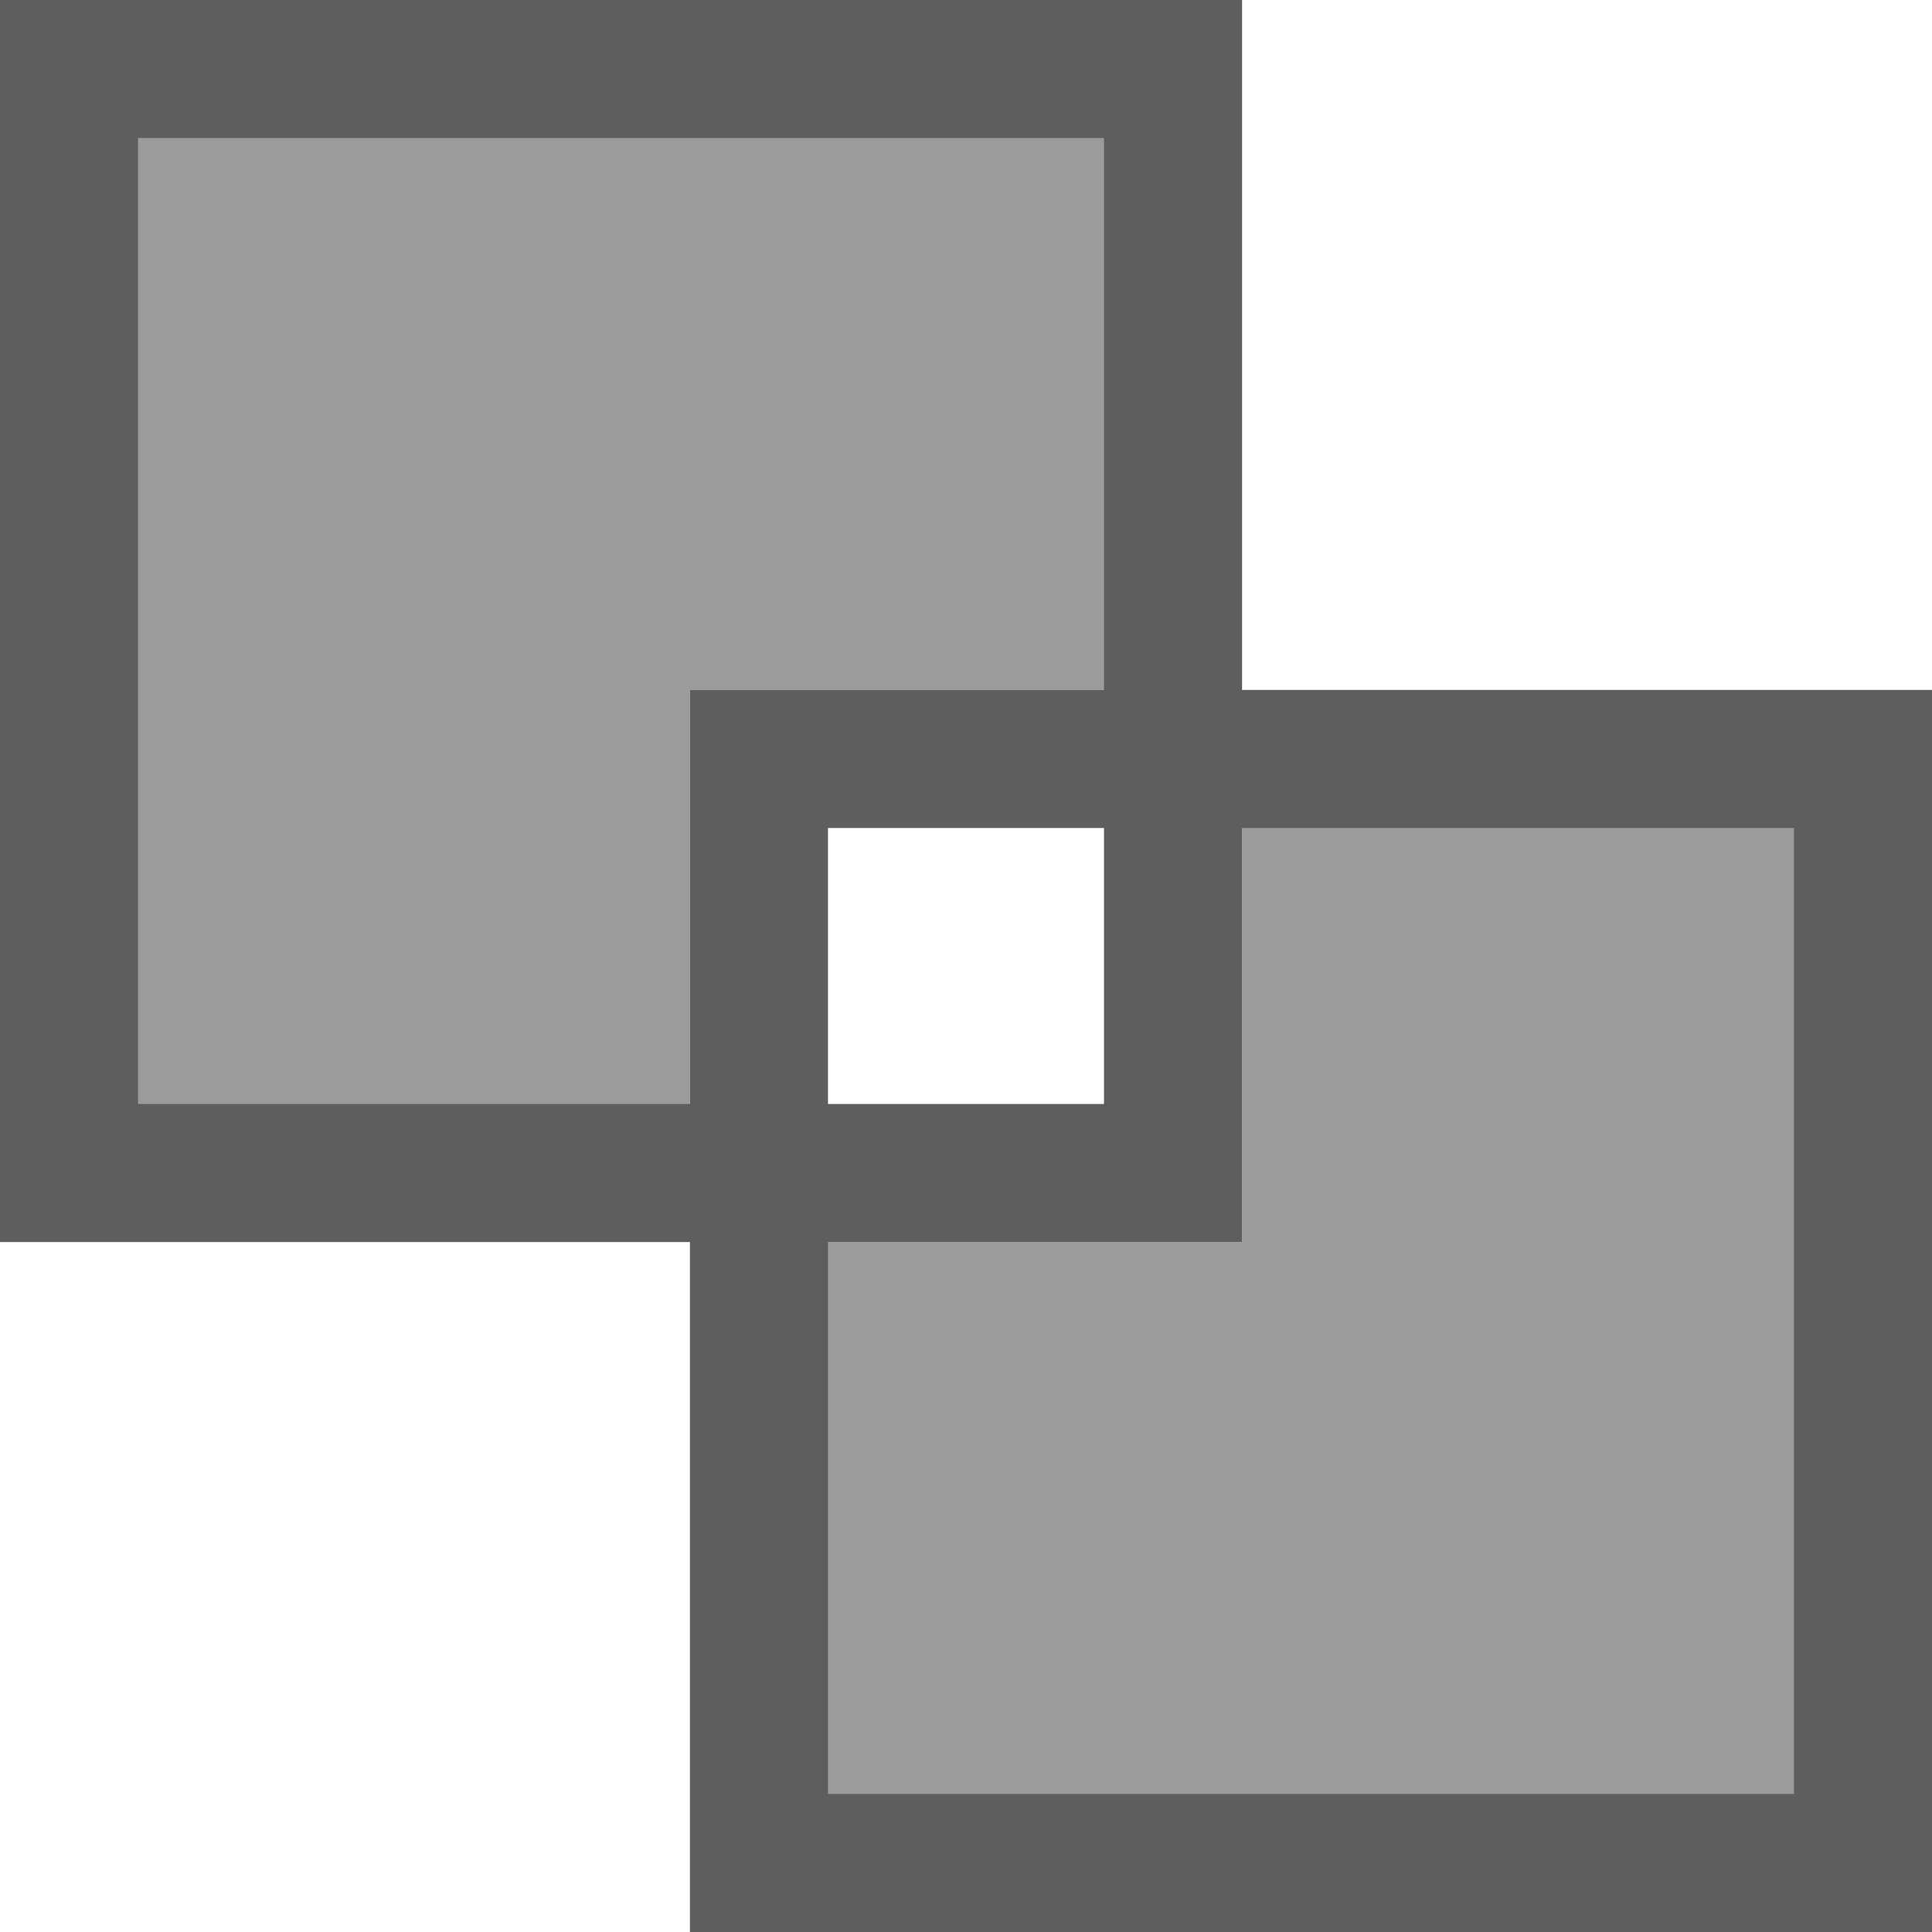
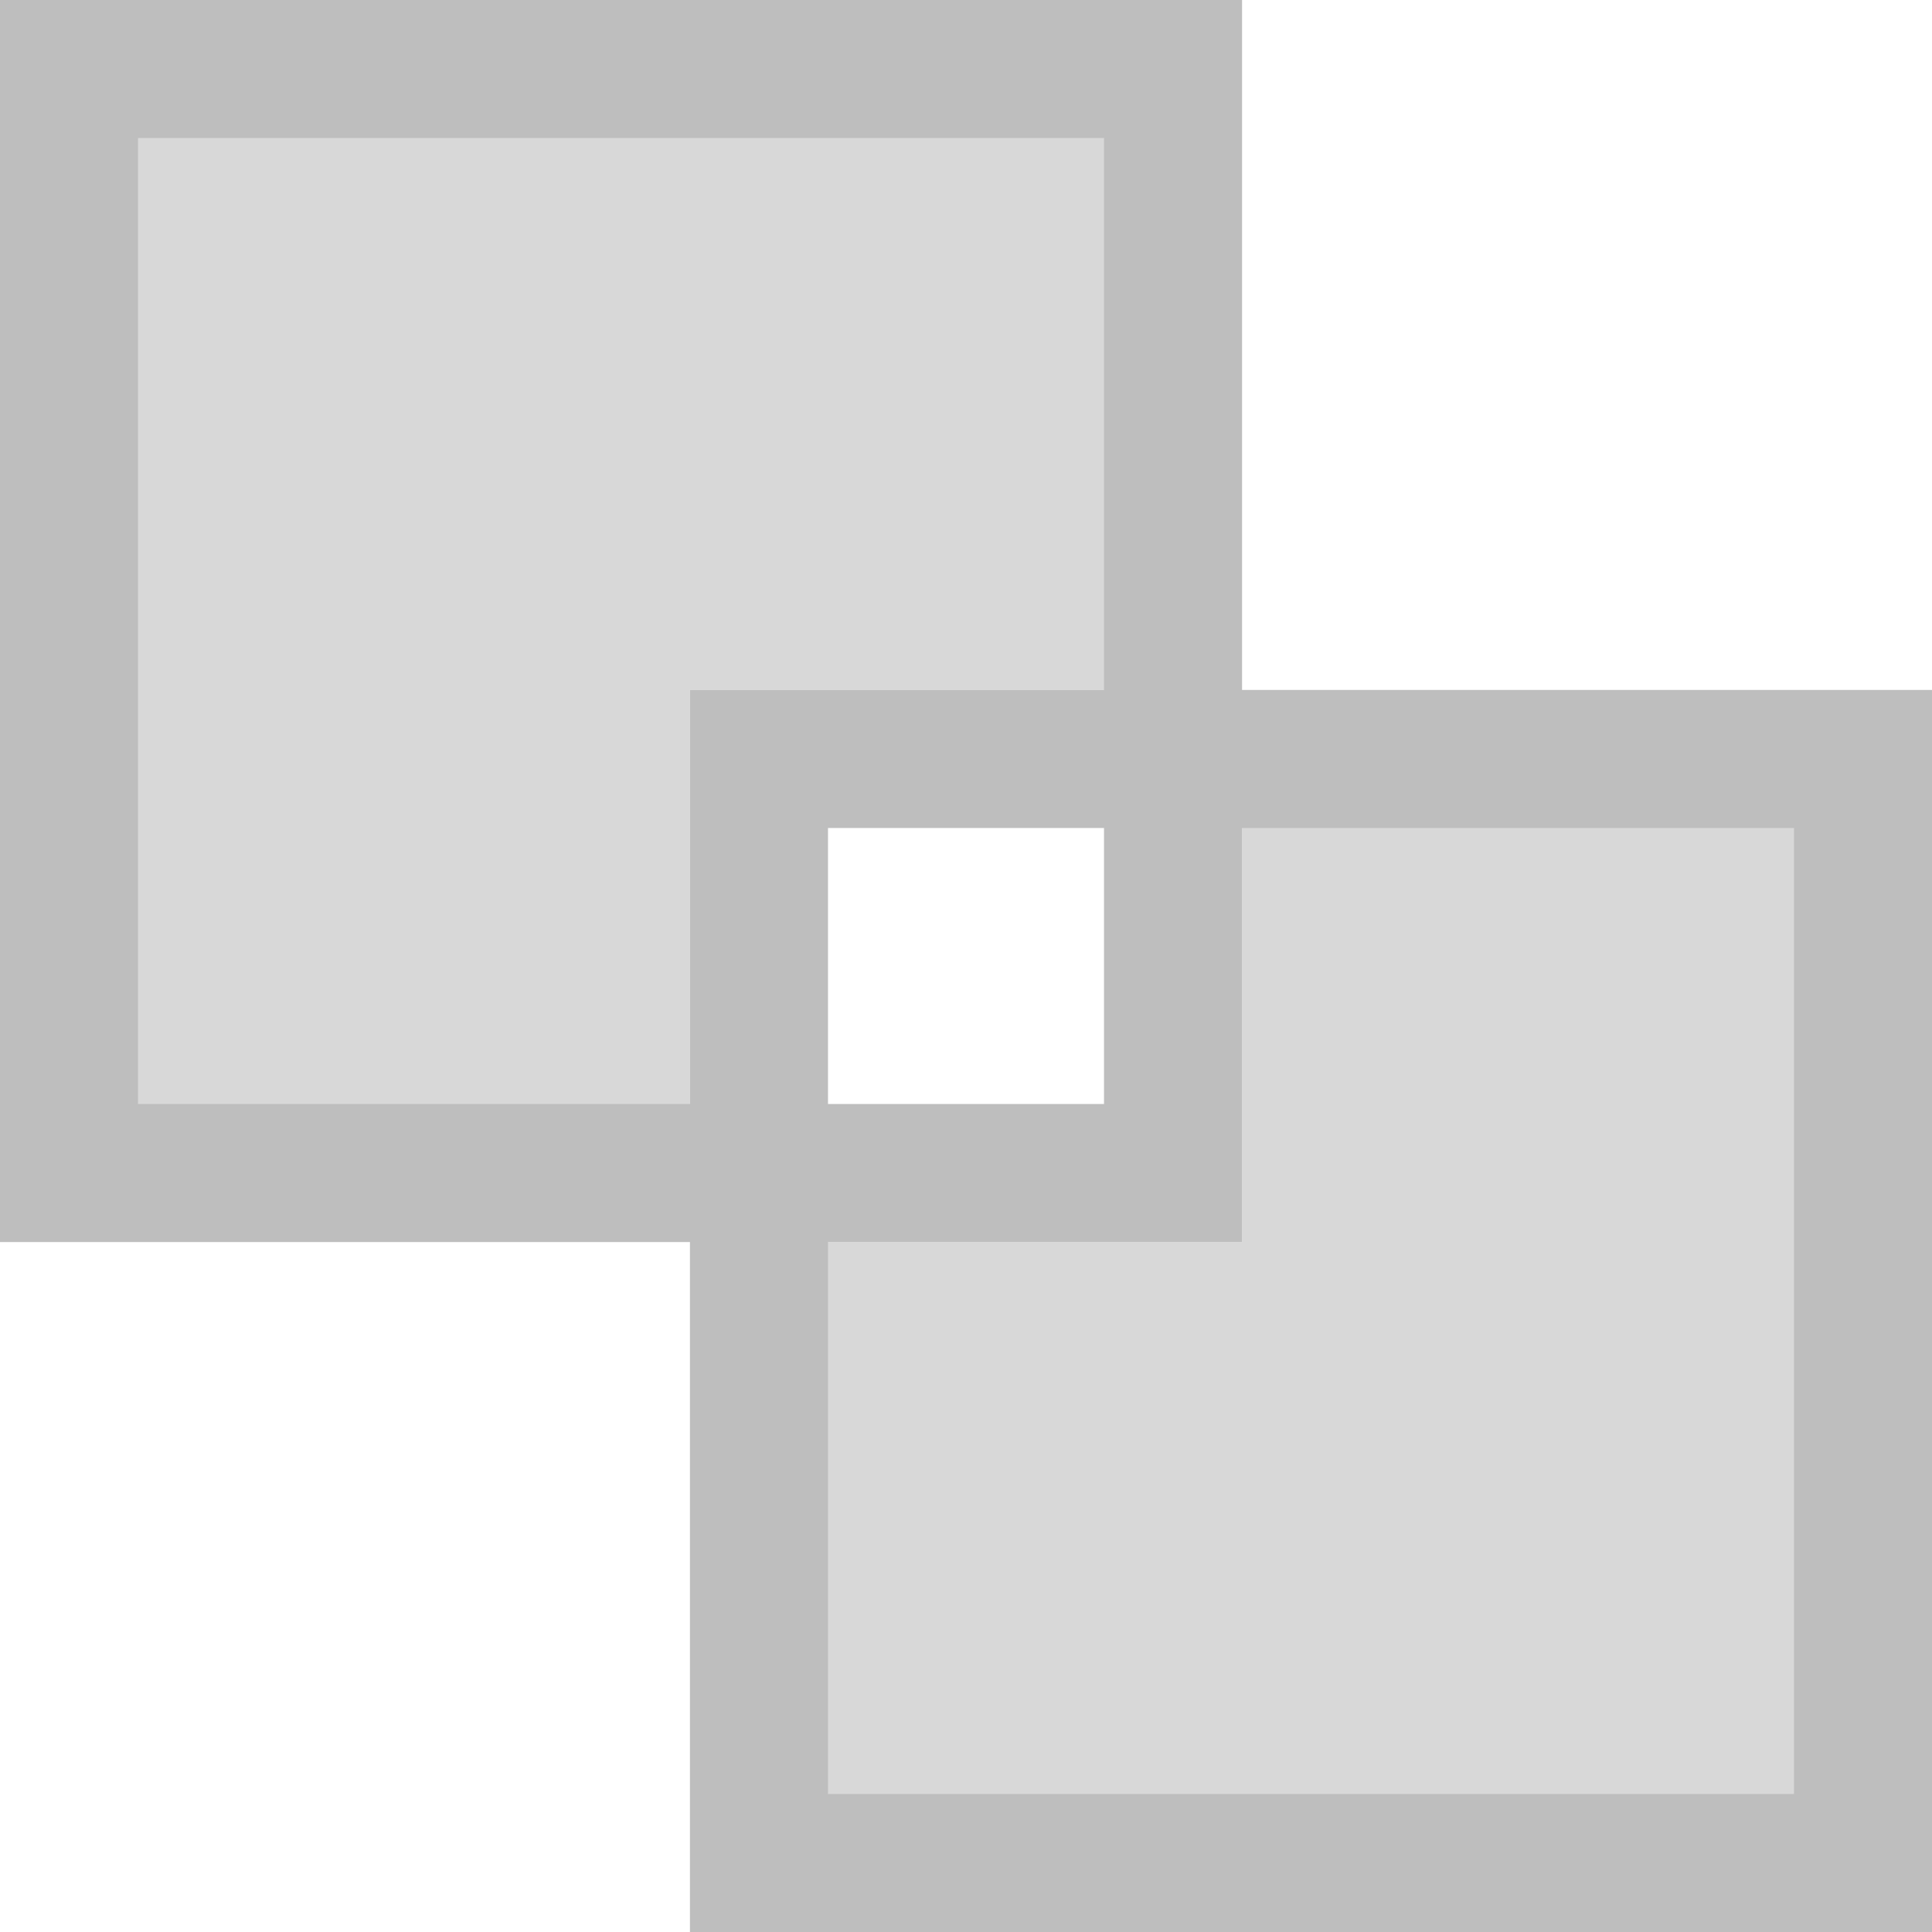
- <svg xmlns="http://www.w3.org/2000/svg" xmlns:xlink="http://www.w3.org/1999/xlink" width="14px" height="14px" viewBox="0 0 14 14" version="1.1">
-   <defs>
+ <svg xmlns="http://www.w3.org/2000/svg" xmlns:xlink="http://www.w3.org/1999/xlink" width="14px" height="14px" viewBox="0 0 14 14" version="1.1" id="svg17">
+   <defs id="defs7">
    <path d="M0,0 L9,0 L9,9 L0,9 L0,0 Z M5,5 L14,5 L14,14 L5,14 L5,5 Z" id="path-1" />
  </defs>
  <g id="Icons" stroke="none" stroke-width="1" fill="none" fill-rule="evenodd">
    <g id="Artboard" transform="translate(-223, -436)">
      <g id="different" transform="translate(223, 436)">
-         <g id="Combined-Shape">
-           <use fill="#9B9B9B" fill-rule="evenodd" xlink:href="#path-1" />
-           <path stroke="#5E5E5E" stroke-width="1" d="M0.5,0.5 L0.5,8.5 L8.5,8.5 L8.5,0.5 L0.5,0.5 Z M5.5,5.5 L5.5,13.5 L13.5,13.5 L13.5,5.5 L5.5,5.5 Z" />
-         </g>
+         <use height="100%" width="100%" y="0" x="0" style="fill:#bebebe;fill-rule:evenodd;fill-opacity:0.587" id="use9" xlink:href="#path-1" />
+         <path style="color:#000000;font-style:normal;font-variant:normal;font-weight:normal;font-stretch:normal;font-size:medium;line-height:normal;font-family:sans-serif;font-variant-ligatures:normal;font-variant-position:normal;font-variant-caps:normal;font-variant-numeric:normal;font-variant-alternates:normal;font-feature-settings:normal;text-indent:0;text-align:start;text-decoration:none;text-decoration-line:none;text-decoration-style:solid;text-decoration-color:#000000;letter-spacing:normal;word-spacing:normal;text-transform:none;writing-mode:lr-tb;direction:ltr;text-orientation:mixed;dominant-baseline:auto;baseline-shift:baseline;text-anchor:start;white-space:normal;shape-padding:0;clip-rule:nonzero;display:inline;overflow:visible;visibility:visible;opacity:1;isolation:auto;mix-blend-mode:normal;color-interpolation:sRGB;color-interpolation-filters:linearRGB;solid-color:#000000;solid-opacity:1;vector-effect:none;fill:#bebebe;fill-opacity:1;fill-rule:nonzero;stroke:none;stroke-width:1;stroke-linecap:butt;stroke-linejoin:miter;stroke-miterlimit:4;stroke-dasharray:none;stroke-dashoffset:0;stroke-opacity:1;color-rendering:auto;image-rendering:auto;shape-rendering:auto;text-rendering:auto;enable-background:accumulate" d="M 0,0 V 0.5 9 h 5 v 5 h 9 V 5 H 9 V 0 Z M 1,1 H 8 V 5 H 5 V 5.5 8 H 1 Z M 6,6 H 8 V 8 H 6 Z m 3,0 h 4 v 7 H 6 V 9 h 3 z" id="path11" />
      </g>
    </g>
  </g>
</svg>
